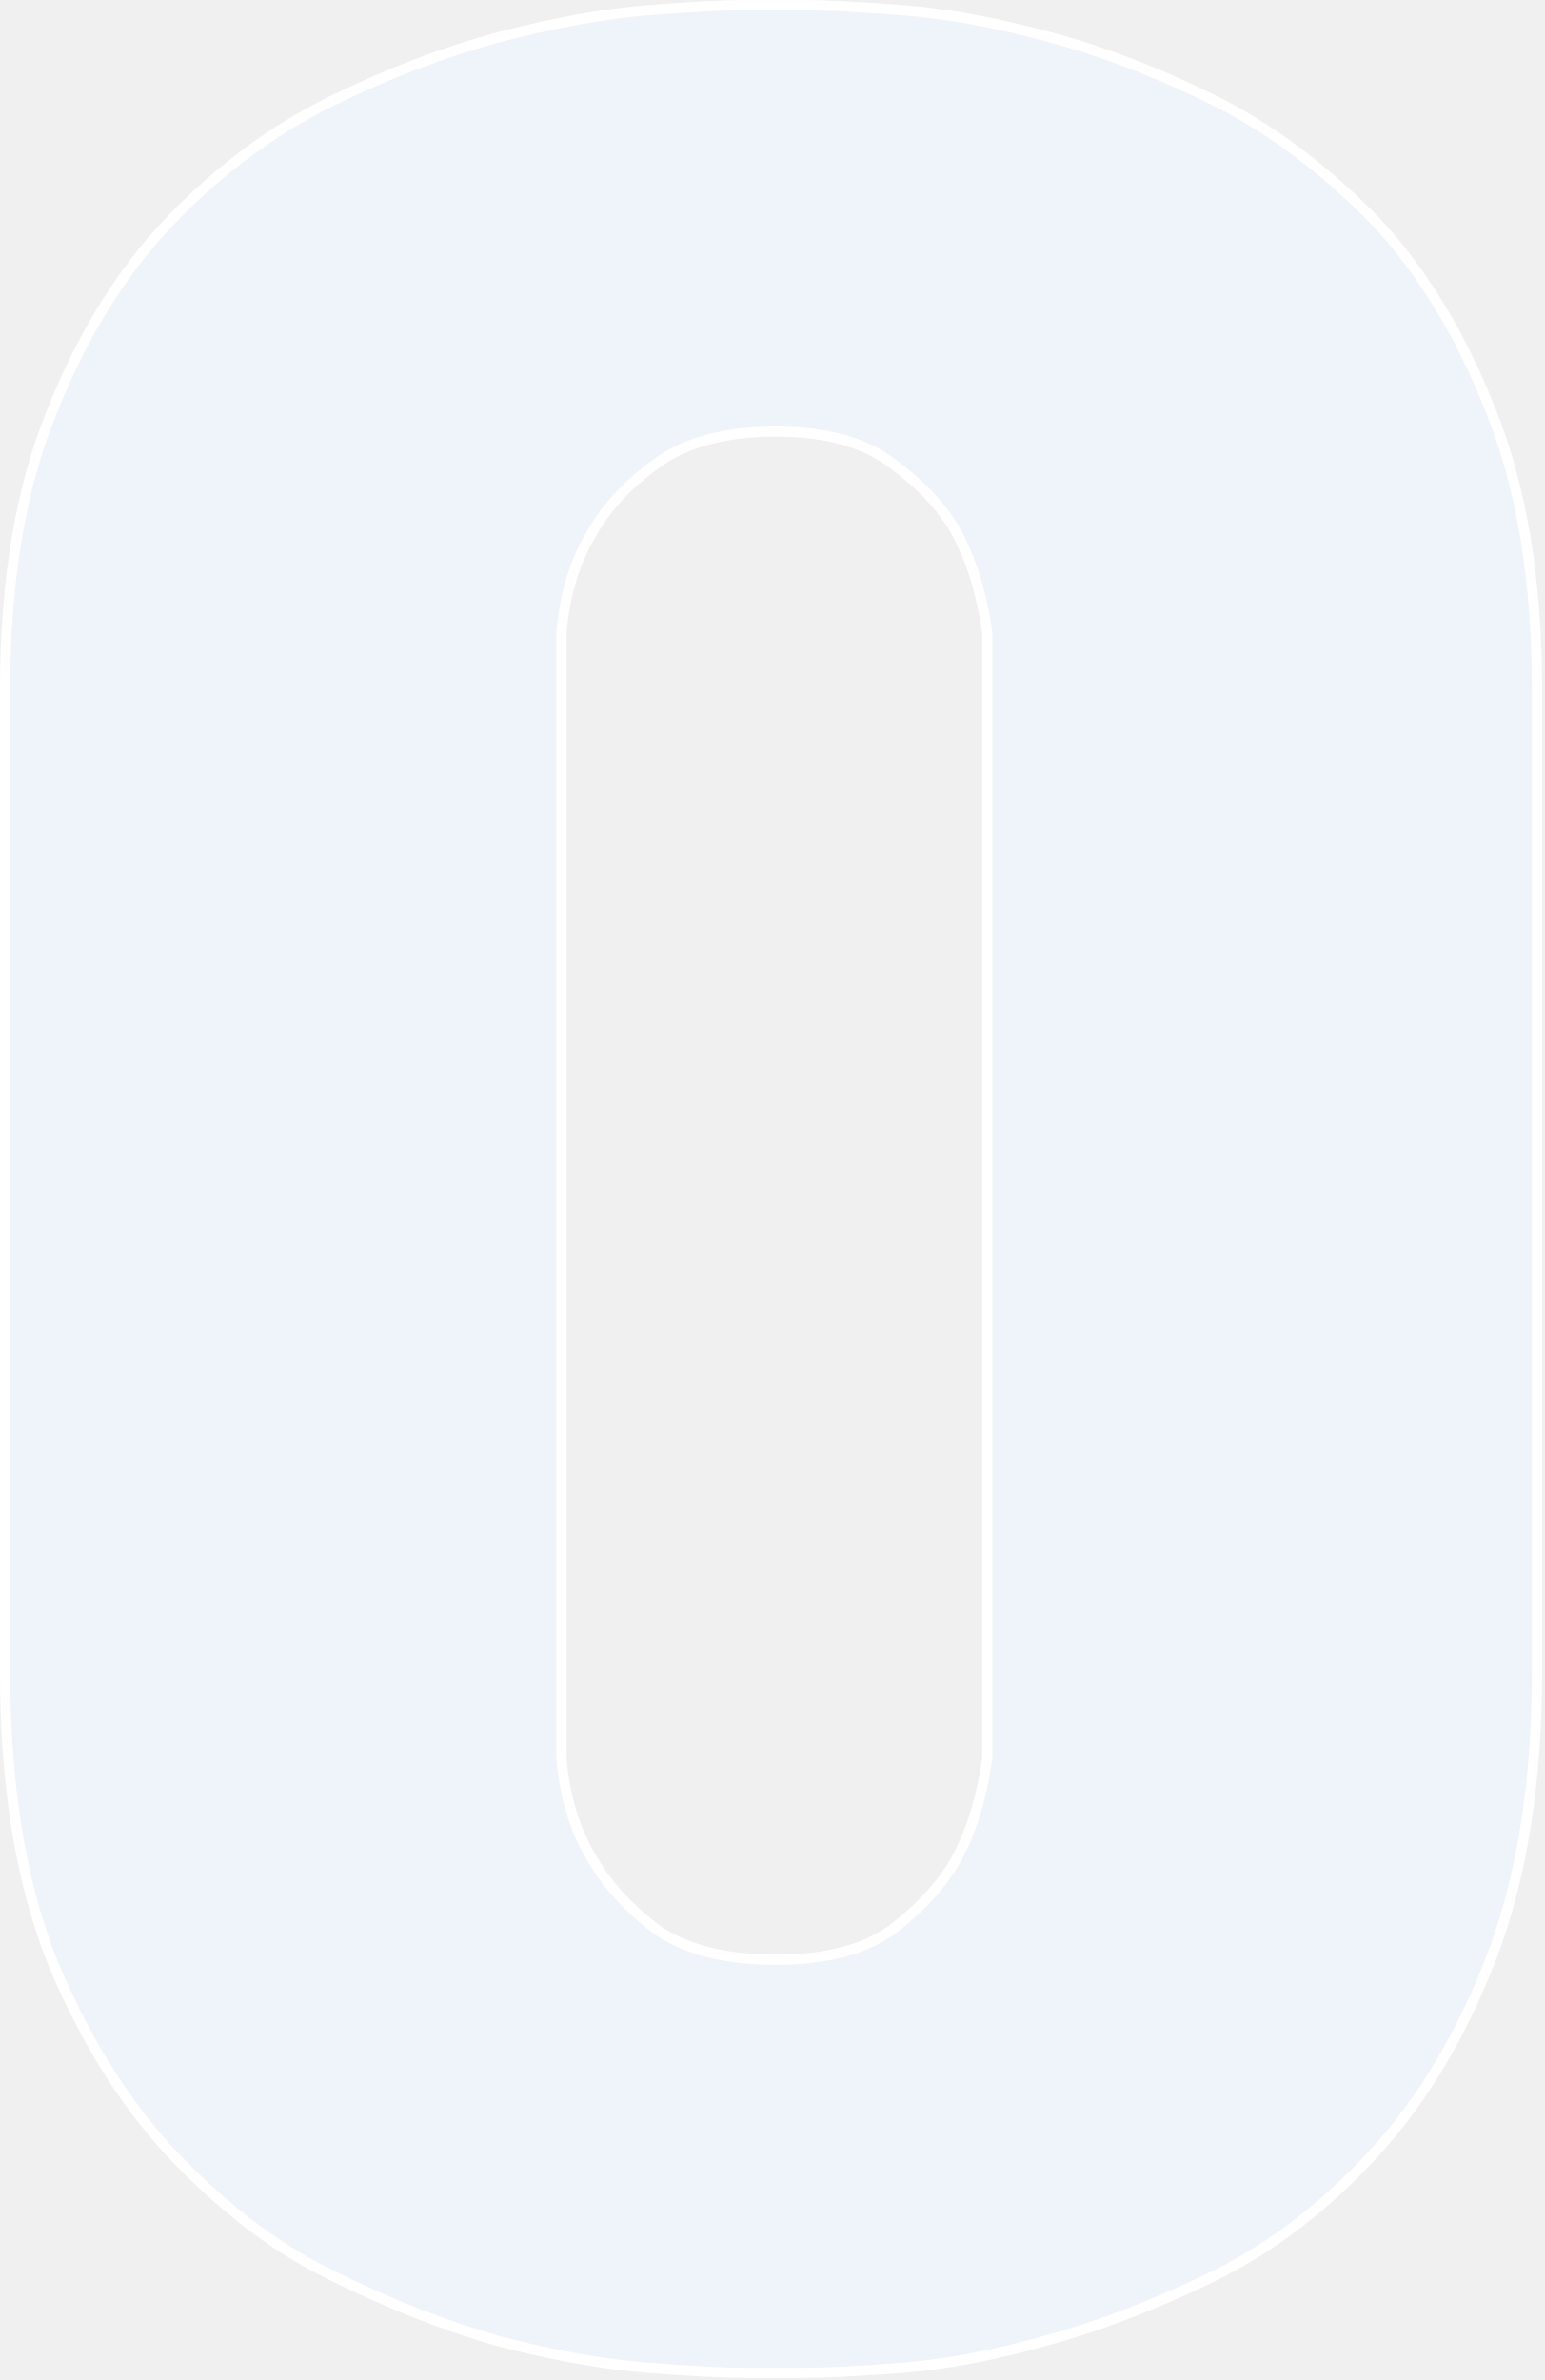
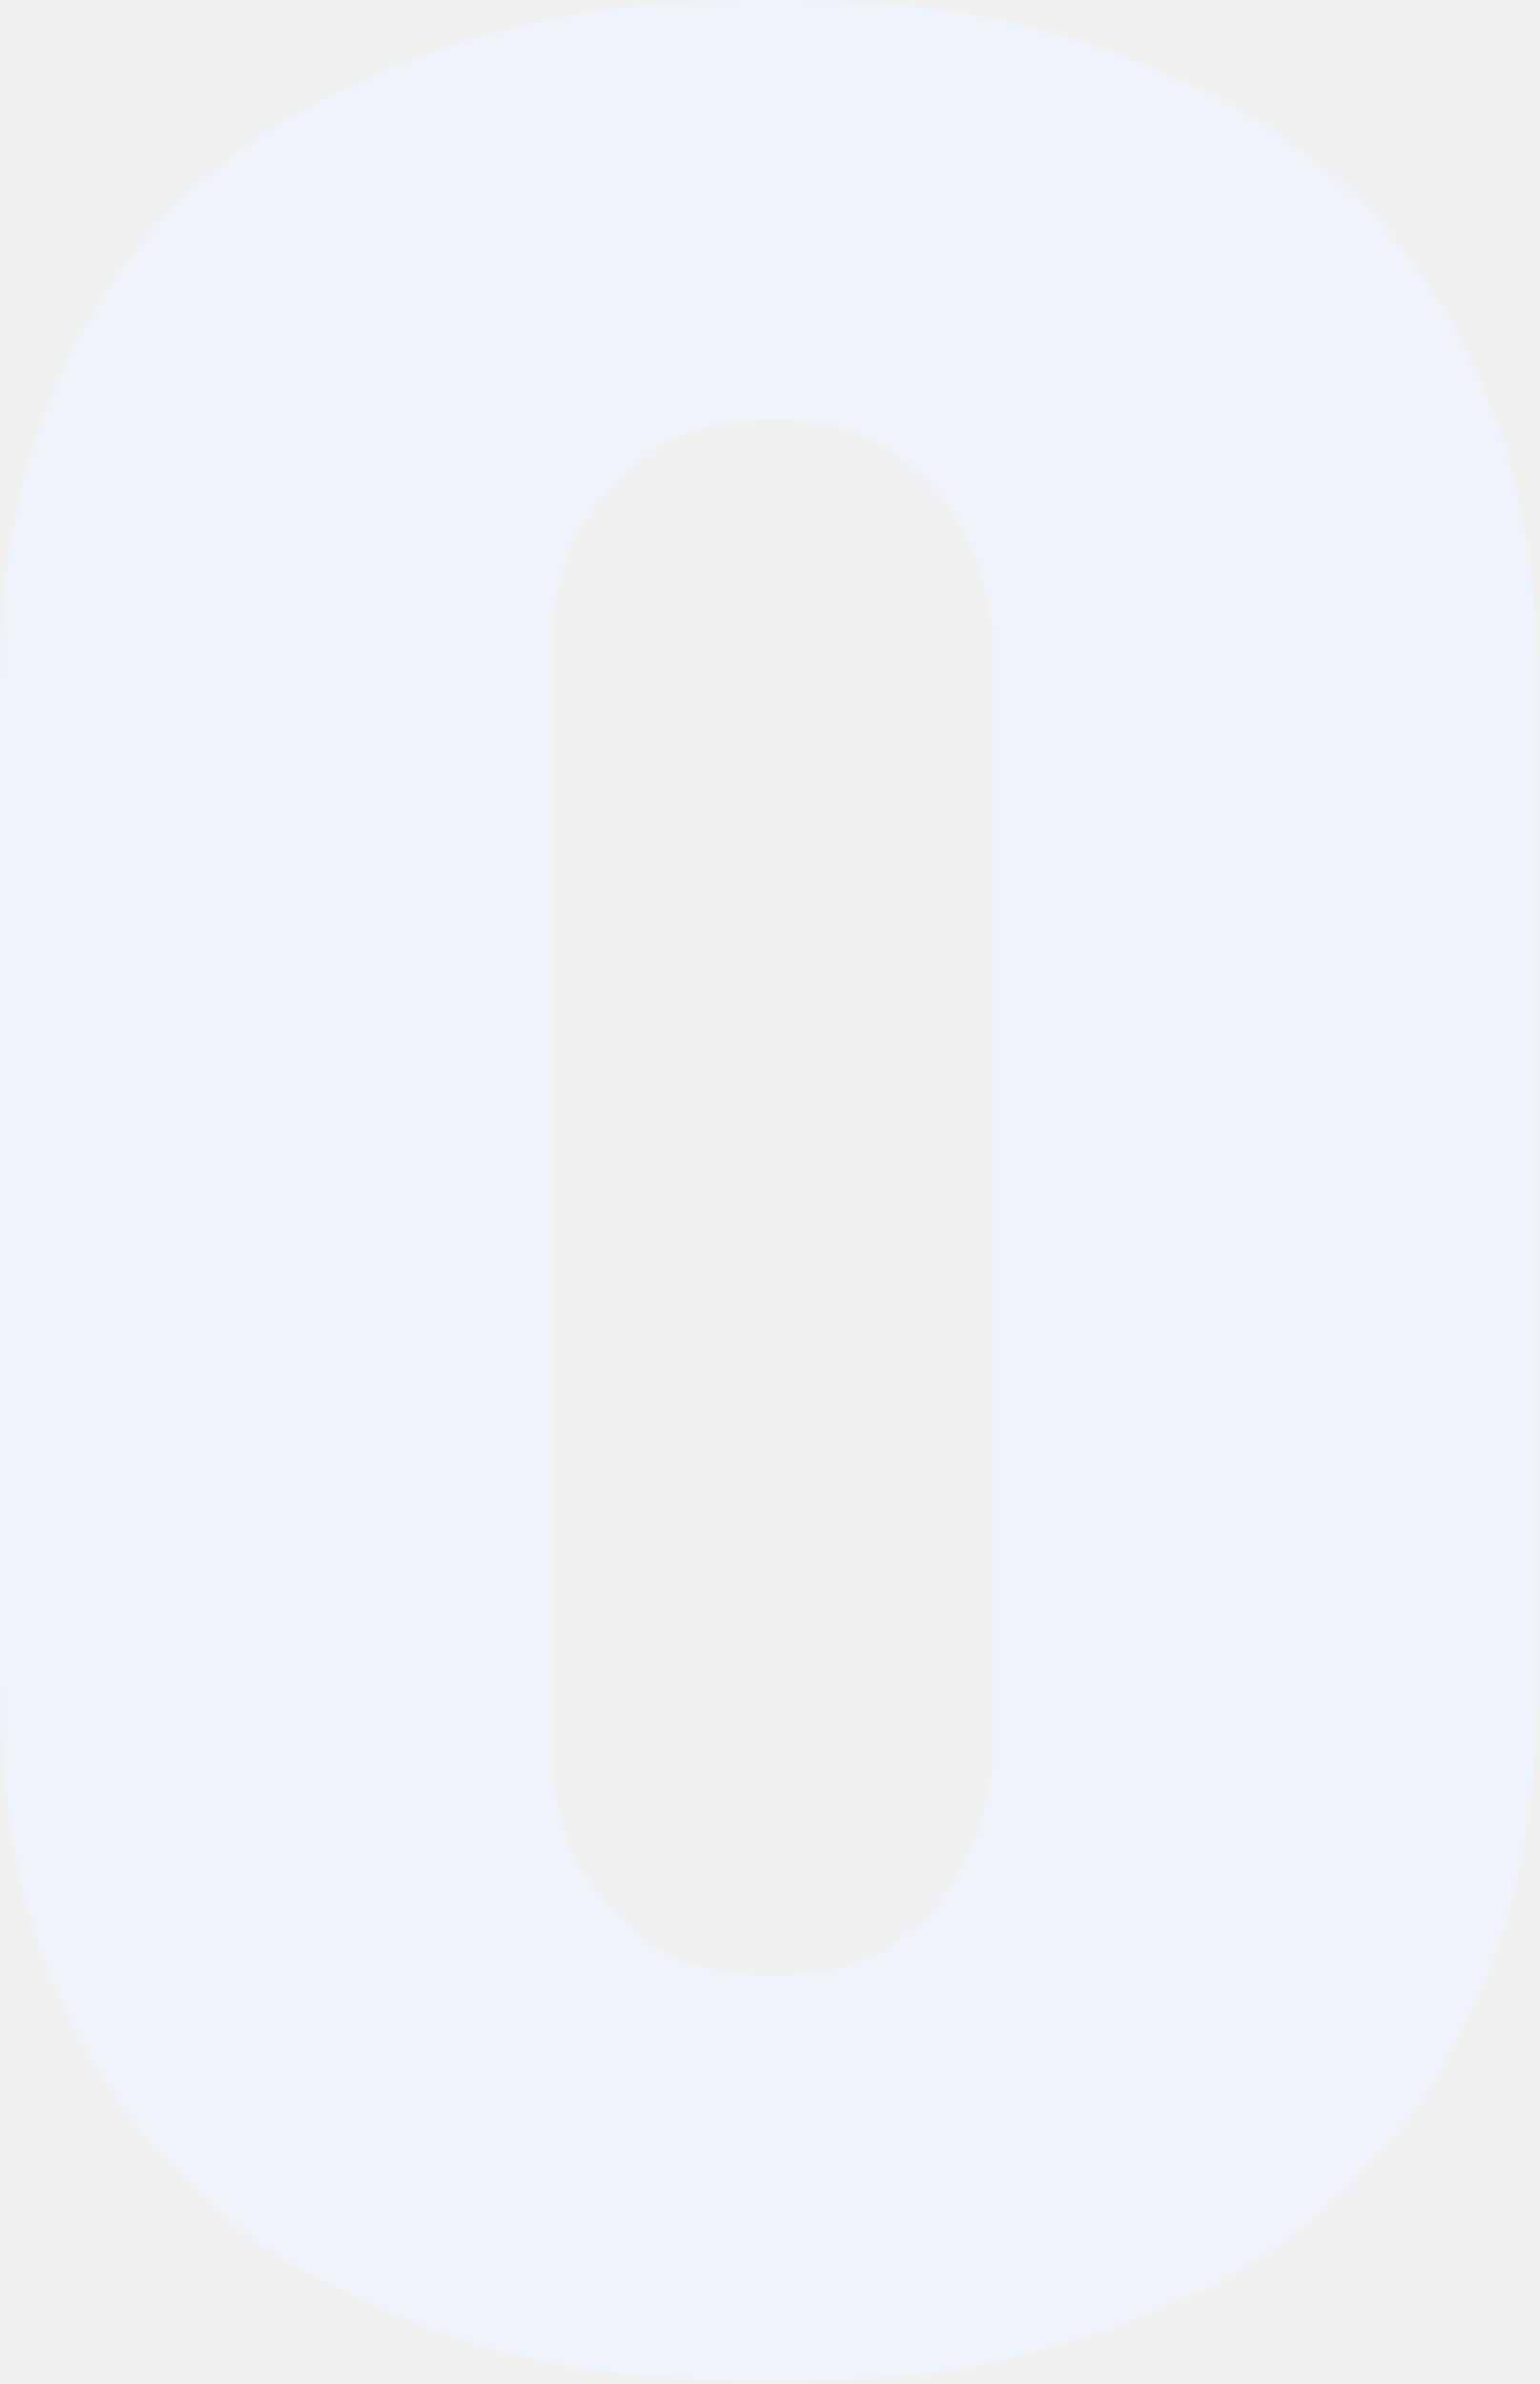
- <svg xmlns="http://www.w3.org/2000/svg" width="453" height="698" viewBox="0 0 453 698" fill="none">
-   <mask id="path-1-outside-1_81_4665" maskUnits="userSpaceOnUse" x="-0.805" y="-0.5" width="454" height="698" fill="black">
-     <rect fill="white" x="-0.805" y="-0.5" width="454" height="698" />
-     <path d="M3 490.305V202.219C3 170.318 7.557 143.299 16.672 121.164C25.461 99.029 36.854 80.637 50.852 65.988C64.849 51.34 80.311 39.784 97.238 31.32C114.491 22.857 131.092 16.509 147.043 12.277C163.319 8.046 177.805 5.441 190.5 4.465C203.195 3.488 212.635 3 218.82 3H235.422C241.607 3 251.21 3.488 264.23 4.465C277.251 5.441 291.574 8.046 307.199 12.277C323.15 16.509 339.589 22.857 356.516 31.32C372.466 39.458 387.766 51.014 402.414 65.988C416.086 80.637 427.316 99.191 436.105 121.652C444.895 143.788 449.289 170.643 449.289 202.219V490.305C449.289 522.531 444.895 550.201 436.105 573.312C427.316 596.099 415.923 615.142 401.926 630.441C388.254 645.415 373.117 657.134 356.516 665.598C339.263 674.061 322.987 680.409 307.688 684.641C291.737 689.198 277.251 691.965 264.23 692.941C251.21 693.918 241.607 694.406 235.422 694.406H218.82C212.635 694.406 203.195 693.918 190.5 692.941C177.479 691.965 162.831 689.361 146.555 685.129C130.604 680.572 114.165 674.061 97.238 665.598C81.288 657.785 65.826 645.904 50.852 629.953C36.854 614.654 25.298 595.773 16.184 573.312C7.395 550.526 3 522.857 3 490.305ZM163.156 185.617V515.695C164.133 527.414 167.225 537.505 172.434 545.969C176.665 553.456 183.013 560.454 191.477 566.965C200.266 573.15 212.31 576.242 227.609 576.242C242.583 576.242 254.302 573.15 262.766 566.965C271.229 560.454 277.577 553.456 281.809 545.969C286.366 537.505 289.458 527.414 291.086 515.695V185.617C289.458 173.898 286.366 163.807 281.809 155.344C277.577 147.857 271.229 141.021 262.766 134.836C254.302 128.326 242.583 125.07 227.609 125.07C212.31 125.07 200.266 128.326 191.477 134.836C183.013 141.021 176.665 147.857 172.434 155.344C167.225 163.807 164.133 173.898 163.156 185.617Z" />
-   </mask>
-   <path d="M3 490.305V202.219C3 170.318 7.557 143.299 16.672 121.164C25.461 99.029 36.854 80.637 50.852 65.988C64.849 51.34 80.311 39.784 97.238 31.32C114.491 22.857 131.092 16.509 147.043 12.277C163.319 8.046 177.805 5.441 190.5 4.465C203.195 3.488 212.635 3 218.82 3H235.422C241.607 3 251.21 3.488 264.23 4.465C277.251 5.441 291.574 8.046 307.199 12.277C323.15 16.509 339.589 22.857 356.516 31.32C372.466 39.458 387.766 51.014 402.414 65.988C416.086 80.637 427.316 99.191 436.105 121.652C444.895 143.788 449.289 170.643 449.289 202.219V490.305C449.289 522.531 444.895 550.201 436.105 573.312C427.316 596.099 415.923 615.142 401.926 630.441C388.254 645.415 373.117 657.134 356.516 665.598C339.263 674.061 322.987 680.409 307.688 684.641C291.737 689.198 277.251 691.965 264.23 692.941C251.21 693.918 241.607 694.406 235.422 694.406H218.82C212.635 694.406 203.195 693.918 190.5 692.941C177.479 691.965 162.831 689.361 146.555 685.129C130.604 680.572 114.165 674.061 97.238 665.598C81.288 657.785 65.826 645.904 50.852 629.953C36.854 614.654 25.298 595.773 16.184 573.312C7.395 550.526 3 522.857 3 490.305ZM163.156 185.617V515.695C164.133 527.414 167.225 537.505 172.434 545.969C176.665 553.456 183.013 560.454 191.477 566.965C200.266 573.15 212.31 576.242 227.609 576.242C242.583 576.242 254.302 573.15 262.766 566.965C271.229 560.454 277.577 553.456 281.809 545.969C286.366 537.505 289.458 527.414 291.086 515.695V185.617C289.458 173.898 286.366 163.807 281.809 155.344C277.577 147.857 271.229 141.021 262.766 134.836C254.302 128.326 242.583 125.07 227.609 125.07C212.31 125.07 200.266 128.326 191.477 134.836C183.013 141.021 176.665 147.857 172.434 155.344C167.225 163.807 164.133 173.898 163.156 185.617Z" fill="#EEF4F9" />
-   <path d="M16.672 121.164L19.446 122.306L19.453 122.289L19.46 122.271L16.672 121.164ZM97.238 31.32L95.917 28.627L95.907 28.632L95.897 28.637L97.238 31.32ZM147.043 12.277L146.288 9.374L146.281 9.376L146.274 9.378L147.043 12.277ZM307.199 12.277L306.415 15.173L306.422 15.175L306.43 15.177L307.199 12.277ZM356.516 31.32L357.879 28.648L357.868 28.642L357.857 28.637L356.516 31.32ZM402.414 65.988L404.607 63.941L404.583 63.916L404.559 63.89L402.414 65.988ZM436.105 121.652L433.312 122.746L433.314 122.753L433.317 122.759L436.105 121.652ZM436.105 573.312L438.904 574.392L438.907 574.385L438.91 574.379L436.105 573.312ZM401.926 630.441L399.712 628.416L399.71 628.419L401.926 630.441ZM356.516 665.598L357.837 668.291L357.858 668.281L357.878 668.27L356.516 665.598ZM307.688 684.641L306.888 681.749L306.876 681.753L306.863 681.756L307.688 684.641ZM190.5 692.941L190.73 689.95L190.724 689.95L190.5 692.941ZM146.555 685.129L145.731 688.013L145.765 688.023L145.8 688.032L146.555 685.129ZM97.238 665.598L98.58 662.914L98.569 662.909L98.558 662.903L97.238 665.598ZM50.852 629.953L48.638 631.978L48.651 631.992L48.664 632.006L50.852 629.953ZM16.184 573.312L13.385 574.392L13.394 574.416L13.404 574.441L16.184 573.312ZM163.156 185.617L160.167 185.368L160.156 185.492V185.617H163.156ZM163.156 515.695H160.156V515.82L160.167 515.944L163.156 515.695ZM172.434 545.969L175.045 544.493L175.018 544.444L174.989 544.396L172.434 545.969ZM191.477 566.965L189.647 569.343L189.698 569.382L189.75 569.418L191.477 566.965ZM262.766 566.965L264.536 569.387L264.565 569.365L264.595 569.343L262.766 566.965ZM281.809 545.969L284.42 547.445L284.435 547.418L284.45 547.391L281.809 545.969ZM291.086 515.695L294.057 516.108L294.086 515.903V515.695H291.086ZM291.086 185.617H294.086V185.41L294.057 185.204L291.086 185.617ZM281.809 155.344L284.45 153.921L284.435 153.894L284.42 153.868L281.809 155.344ZM262.766 134.836L260.936 137.214L260.966 137.236L260.996 137.258L262.766 134.836ZM191.477 134.836L193.247 137.258L193.254 137.252L193.262 137.247L191.477 134.836ZM172.434 155.344L174.989 156.916L175.018 156.869L175.045 156.82L172.434 155.344ZM3 490.305H6V202.219H3H0V490.305H3ZM3 202.219H6C6 170.586 10.521 143.981 19.446 122.306L16.672 121.164L13.898 120.022C4.593 142.618 0 170.049 0 202.219H3ZM16.672 121.164L19.46 122.271C28.131 100.432 39.332 82.386 53.02 68.061L50.852 65.988L48.683 63.916C34.376 78.888 22.791 97.625 13.884 120.057L16.672 121.164ZM50.852 65.988L53.02 68.061C66.796 53.644 81.983 42.302 98.58 34.004L97.238 31.32L95.897 28.637C78.639 37.266 62.902 49.035 48.683 63.916L50.852 65.988ZM97.238 31.32L98.56 34.014C115.663 25.623 132.08 19.351 147.812 15.177L147.043 12.277L146.274 9.378C130.105 13.667 113.318 20.09 95.917 28.627L97.238 31.32ZM147.043 12.277L147.798 15.181C163.953 10.98 178.258 8.415 190.73 7.456L190.5 4.465L190.27 1.474C177.352 2.467 162.685 5.111 146.288 9.374L147.043 12.277ZM190.5 4.465L190.73 7.456C203.411 6.481 212.756 6 218.82 6V3V0C212.515 0 202.98 0.496 190.27 1.474L190.5 4.465ZM218.82 3V6H235.422V3V0H218.82V3ZM235.422 3V6C241.488 6 250.997 6.481 264.006 7.456L264.23 4.465L264.455 1.473C251.422 0.496 241.726 0 235.422 0V3ZM264.23 4.465L264.006 7.456C276.799 8.416 290.932 10.98 306.415 15.173L307.199 12.277L307.983 9.382C292.217 5.112 277.704 2.467 264.455 1.473L264.23 4.465ZM307.199 12.277L306.43 15.177C322.156 19.349 338.404 25.619 355.174 34.004L356.516 31.32L357.857 28.637C340.773 20.095 324.143 13.669 307.969 9.378L307.199 12.277ZM356.516 31.32L355.152 33.993C370.768 41.96 385.811 53.306 400.27 68.086L402.414 65.988L404.559 63.89C389.72 48.722 374.164 36.957 357.879 28.648L356.516 31.32ZM402.414 65.988L400.221 68.035C413.587 82.356 424.633 100.567 433.312 122.746L436.105 121.652L438.899 120.559C429.999 97.815 418.585 78.917 404.607 63.941L402.414 65.988ZM436.105 121.652L433.317 122.759C441.929 144.448 446.289 170.906 446.289 202.219H449.289H452.289C452.289 170.381 447.86 143.127 438.894 120.545L436.105 121.652ZM449.289 202.219H446.289V490.305H449.289H452.289V202.219H449.289ZM449.289 490.305H446.289C446.289 522.272 441.928 549.561 433.301 572.246L436.105 573.312L438.91 574.379C447.861 550.84 452.289 522.791 452.289 490.305H449.289ZM436.105 573.312L433.306 572.233C424.629 594.731 413.417 613.437 399.712 628.416L401.926 630.441L404.139 632.466C418.43 616.847 430.004 597.467 438.904 574.392L436.105 573.312ZM401.926 630.441L399.71 628.419C386.26 643.15 371.406 654.639 355.153 662.925L356.516 665.598L357.878 668.27C374.828 659.629 390.248 647.681 404.141 632.464L401.926 630.441ZM356.516 665.598L355.194 662.904C338.075 671.302 321.975 677.576 306.888 681.749L307.688 684.641L308.487 687.532C323.999 683.242 340.451 676.82 357.837 668.291L356.516 665.598ZM307.688 684.641L306.863 681.756C291.059 686.272 276.778 688.992 264.006 689.95L264.23 692.941L264.455 695.933C277.725 694.938 292.415 692.124 308.512 687.525L307.688 684.641ZM264.23 692.941L264.006 689.95C250.997 690.926 241.488 691.406 235.422 691.406V694.406V697.406C241.726 697.406 251.422 696.91 264.455 695.933L264.23 692.941ZM235.422 694.406V691.406H218.82V694.406V697.406H235.422V694.406ZM218.82 694.406V691.406C212.756 691.406 203.411 690.926 190.73 689.95L190.5 692.941L190.27 695.933C202.98 696.91 212.515 697.406 218.82 697.406V694.406ZM190.5 692.941L190.724 689.95C177.925 688.99 163.459 686.424 147.31 682.225L146.555 685.129L145.8 688.032C162.203 692.297 177.033 694.94 190.276 695.933L190.5 692.941ZM146.555 685.129L147.379 682.244C131.63 677.745 115.364 671.306 98.58 662.914L97.238 665.598L95.897 668.281C112.967 676.816 129.579 683.399 145.731 688.013L146.555 685.129ZM97.238 665.598L98.558 662.903C82.999 655.283 67.82 643.645 53.039 627.9L50.852 629.953L48.664 632.006C63.831 648.162 79.577 660.288 95.919 668.292L97.238 665.598ZM50.852 629.953L53.065 627.928C39.345 612.932 27.966 594.37 18.963 572.184L16.184 573.312L13.404 574.441C22.63 597.177 34.363 616.375 48.638 631.978L50.852 629.953ZM16.184 573.312L18.983 572.233C10.363 549.885 6 522.603 6 490.305H3H0C0 523.11 4.427 551.168 13.385 574.392L16.184 573.312ZM163.156 185.617H160.156V515.695H163.156H166.156V185.617H163.156ZM163.156 515.695L160.167 515.944C161.175 528.047 164.382 538.609 169.879 547.541L172.434 545.969L174.989 544.396C170.068 536.401 167.09 526.781 166.146 515.446L163.156 515.695ZM172.434 545.969L169.822 547.445C174.293 555.355 180.94 562.645 189.647 569.343L191.477 566.965L193.306 564.587C185.086 558.264 179.038 551.556 175.045 544.493L172.434 545.969ZM191.477 566.965L189.75 569.418C199.218 576.081 211.944 579.242 227.609 579.242V576.242V573.242C212.676 573.242 201.314 570.219 193.203 564.511L191.477 566.965ZM227.609 576.242V579.242C242.956 579.242 255.38 576.078 264.536 569.387L262.766 566.965L260.996 564.543C253.224 570.222 242.21 573.242 227.609 573.242V576.242ZM262.766 566.965L264.595 569.343C273.302 562.645 279.949 555.355 284.42 547.445L281.809 545.969L279.197 544.493C275.204 551.556 269.156 558.264 260.936 564.587L262.766 566.965ZM281.809 545.969L284.45 547.391C289.21 538.55 292.392 528.101 294.057 516.108L291.086 515.695L288.114 515.283C286.525 526.727 283.521 536.46 279.167 544.546L281.809 545.969ZM291.086 515.695H294.086V185.617H291.086H288.086V515.695H291.086ZM291.086 185.617L294.057 185.204C292.392 173.211 289.21 162.762 284.45 153.921L281.809 155.344L279.167 156.766C283.521 164.852 286.525 174.586 288.114 186.03L291.086 185.617ZM281.809 155.344L284.42 153.868C279.938 145.937 273.27 138.797 264.536 132.414L262.766 134.836L260.996 137.258C269.188 143.245 275.216 149.777 279.197 156.82L281.809 155.344ZM262.766 134.836L264.595 132.458C255.432 125.41 242.985 122.07 227.609 122.07V125.07V128.07C242.182 128.07 253.172 131.241 260.936 137.214L262.766 134.836ZM227.609 125.07V122.07C211.917 122.07 199.167 125.406 189.691 132.425L191.477 134.836L193.262 137.247C201.365 131.245 212.703 128.07 227.609 128.07V125.07ZM191.477 134.836L189.707 132.414C180.972 138.797 174.304 145.937 169.822 153.868L172.434 155.344L175.045 156.82C179.026 149.777 185.054 143.245 193.247 137.258L191.477 134.836ZM172.434 155.344L169.879 153.771C164.382 162.703 161.175 173.266 160.167 185.368L163.156 185.617L166.146 185.866C167.09 174.531 170.068 164.911 174.989 156.916L172.434 155.344Z" fill="white" mask="url(#path-1-outside-1_81_4665)" />
+ <svg xmlns="http://www.w3.org/2000/svg" width="447" height="692" viewBox="0 0 447 692" fill="none">
+   <path d="M0 487.305V199.219C0 167.318 4.557 140.299 13.672 118.164C22.461 96.029 33.854 77.637 47.852 62.988C61.849 48.34 77.311 36.784 94.238 28.32C111.491 19.857 128.092 13.509 144.043 9.277C160.319 5.046 174.805 2.441 187.5 1.465C200.195 0.488 209.635 0 215.82 0H232.422C238.607 0 248.21 0.488 261.23 1.465C274.251 2.441 288.574 5.046 304.199 9.277C320.15 13.509 336.589 19.857 353.516 28.32C369.466 36.458 384.766 48.014 399.414 62.988C413.086 77.637 424.316 96.191 433.105 118.652C441.895 140.788 446.289 167.643 446.289 199.219V487.305C446.289 519.531 441.895 547.201 433.105 570.312C424.316 593.099 412.923 612.142 398.926 627.441C385.254 642.415 370.117 654.134 353.516 662.598C336.263 671.061 319.987 677.409 304.688 681.641C288.737 686.198 274.251 688.965 261.23 689.941C248.21 690.918 238.607 691.406 232.422 691.406H215.82C209.635 691.406 200.195 690.918 187.5 689.941C174.479 688.965 159.831 686.361 143.555 682.129C127.604 677.572 111.165 671.061 94.238 662.598C78.288 654.785 62.825 642.904 47.852 626.953C33.854 611.654 22.298 592.773 13.184 570.312C4.395 547.526 0 519.857 0 487.305ZM160.156 182.617V512.695C161.133 524.414 164.225 534.505 169.434 542.969C173.665 550.456 180.013 557.454 188.477 563.965C197.266 570.15 209.31 573.242 224.609 573.242C239.583 573.242 251.302 570.15 259.766 563.965C268.229 557.454 274.577 550.456 278.809 542.969C283.366 534.505 286.458 524.414 288.086 512.695V182.617C286.458 170.898 283.366 160.807 278.809 152.344C274.577 144.857 268.229 138.021 259.766 131.836C251.302 125.326 239.583 122.07 224.609 122.07C209.31 122.07 197.266 125.326 188.477 131.836C180.013 138.021 173.665 144.857 169.434 152.344C164.225 160.807 161.133 170.898 160.156 182.617Z" fill="#EEF4F9" />
</svg>
